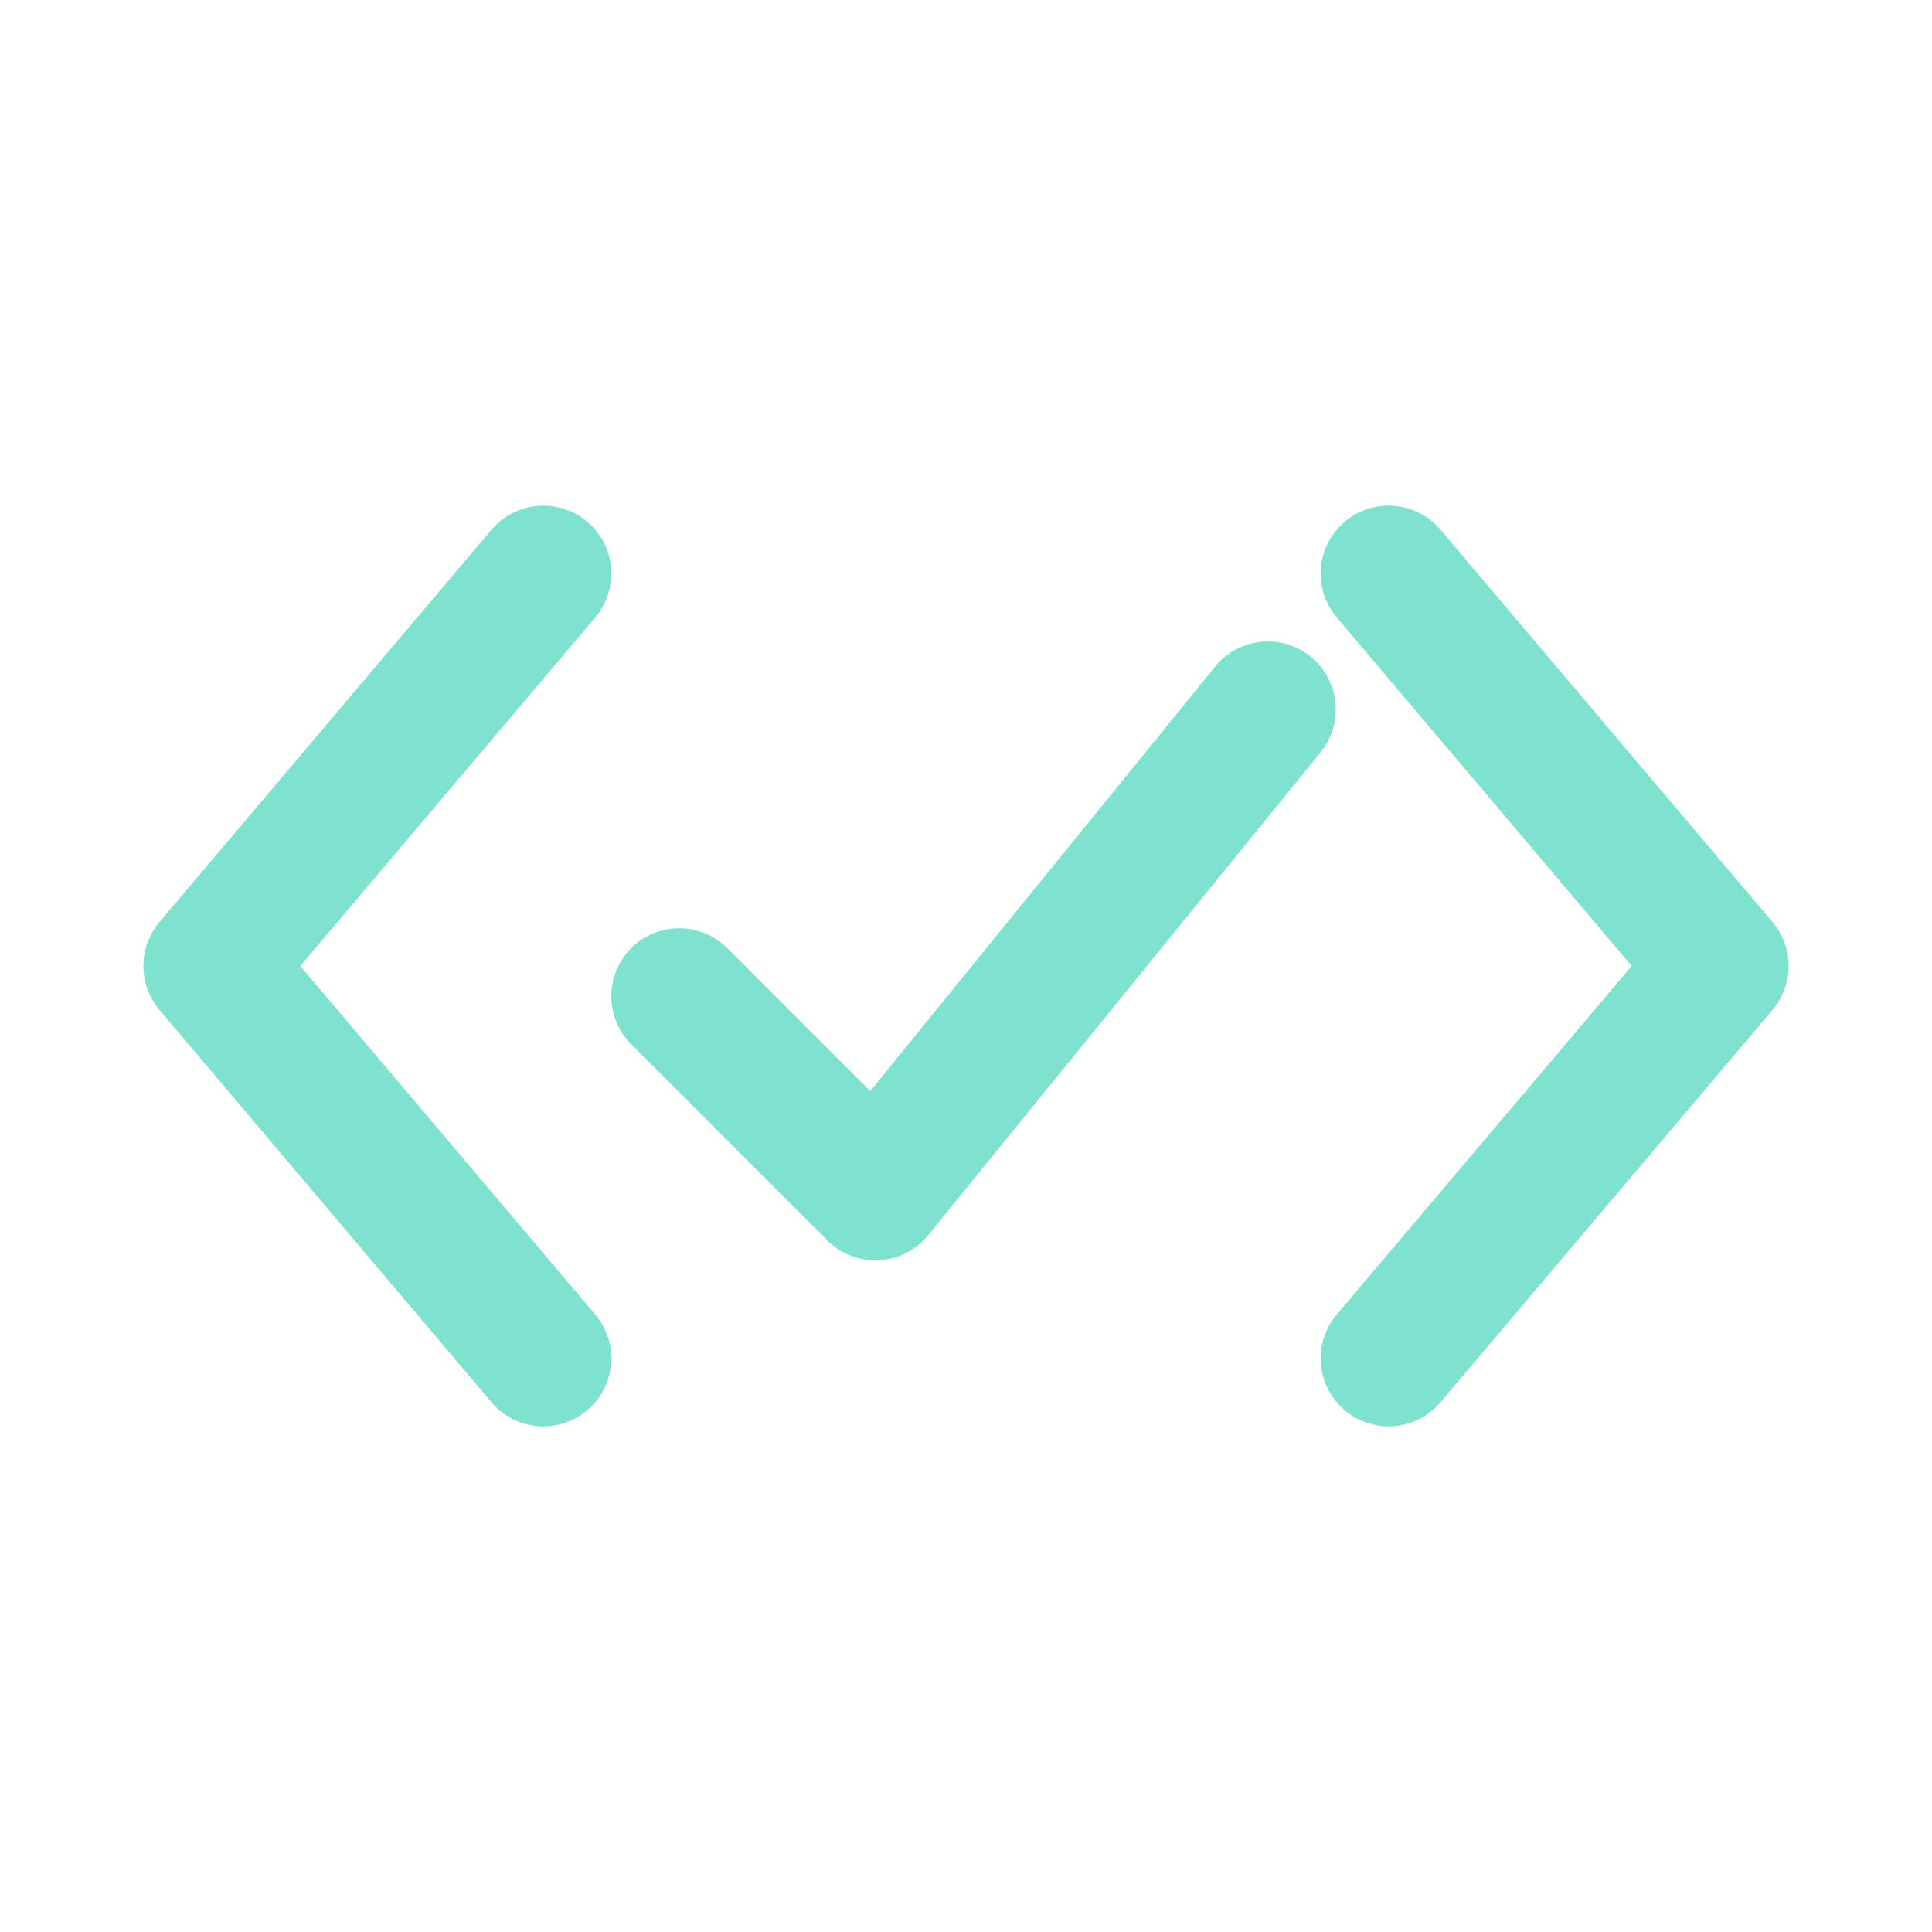
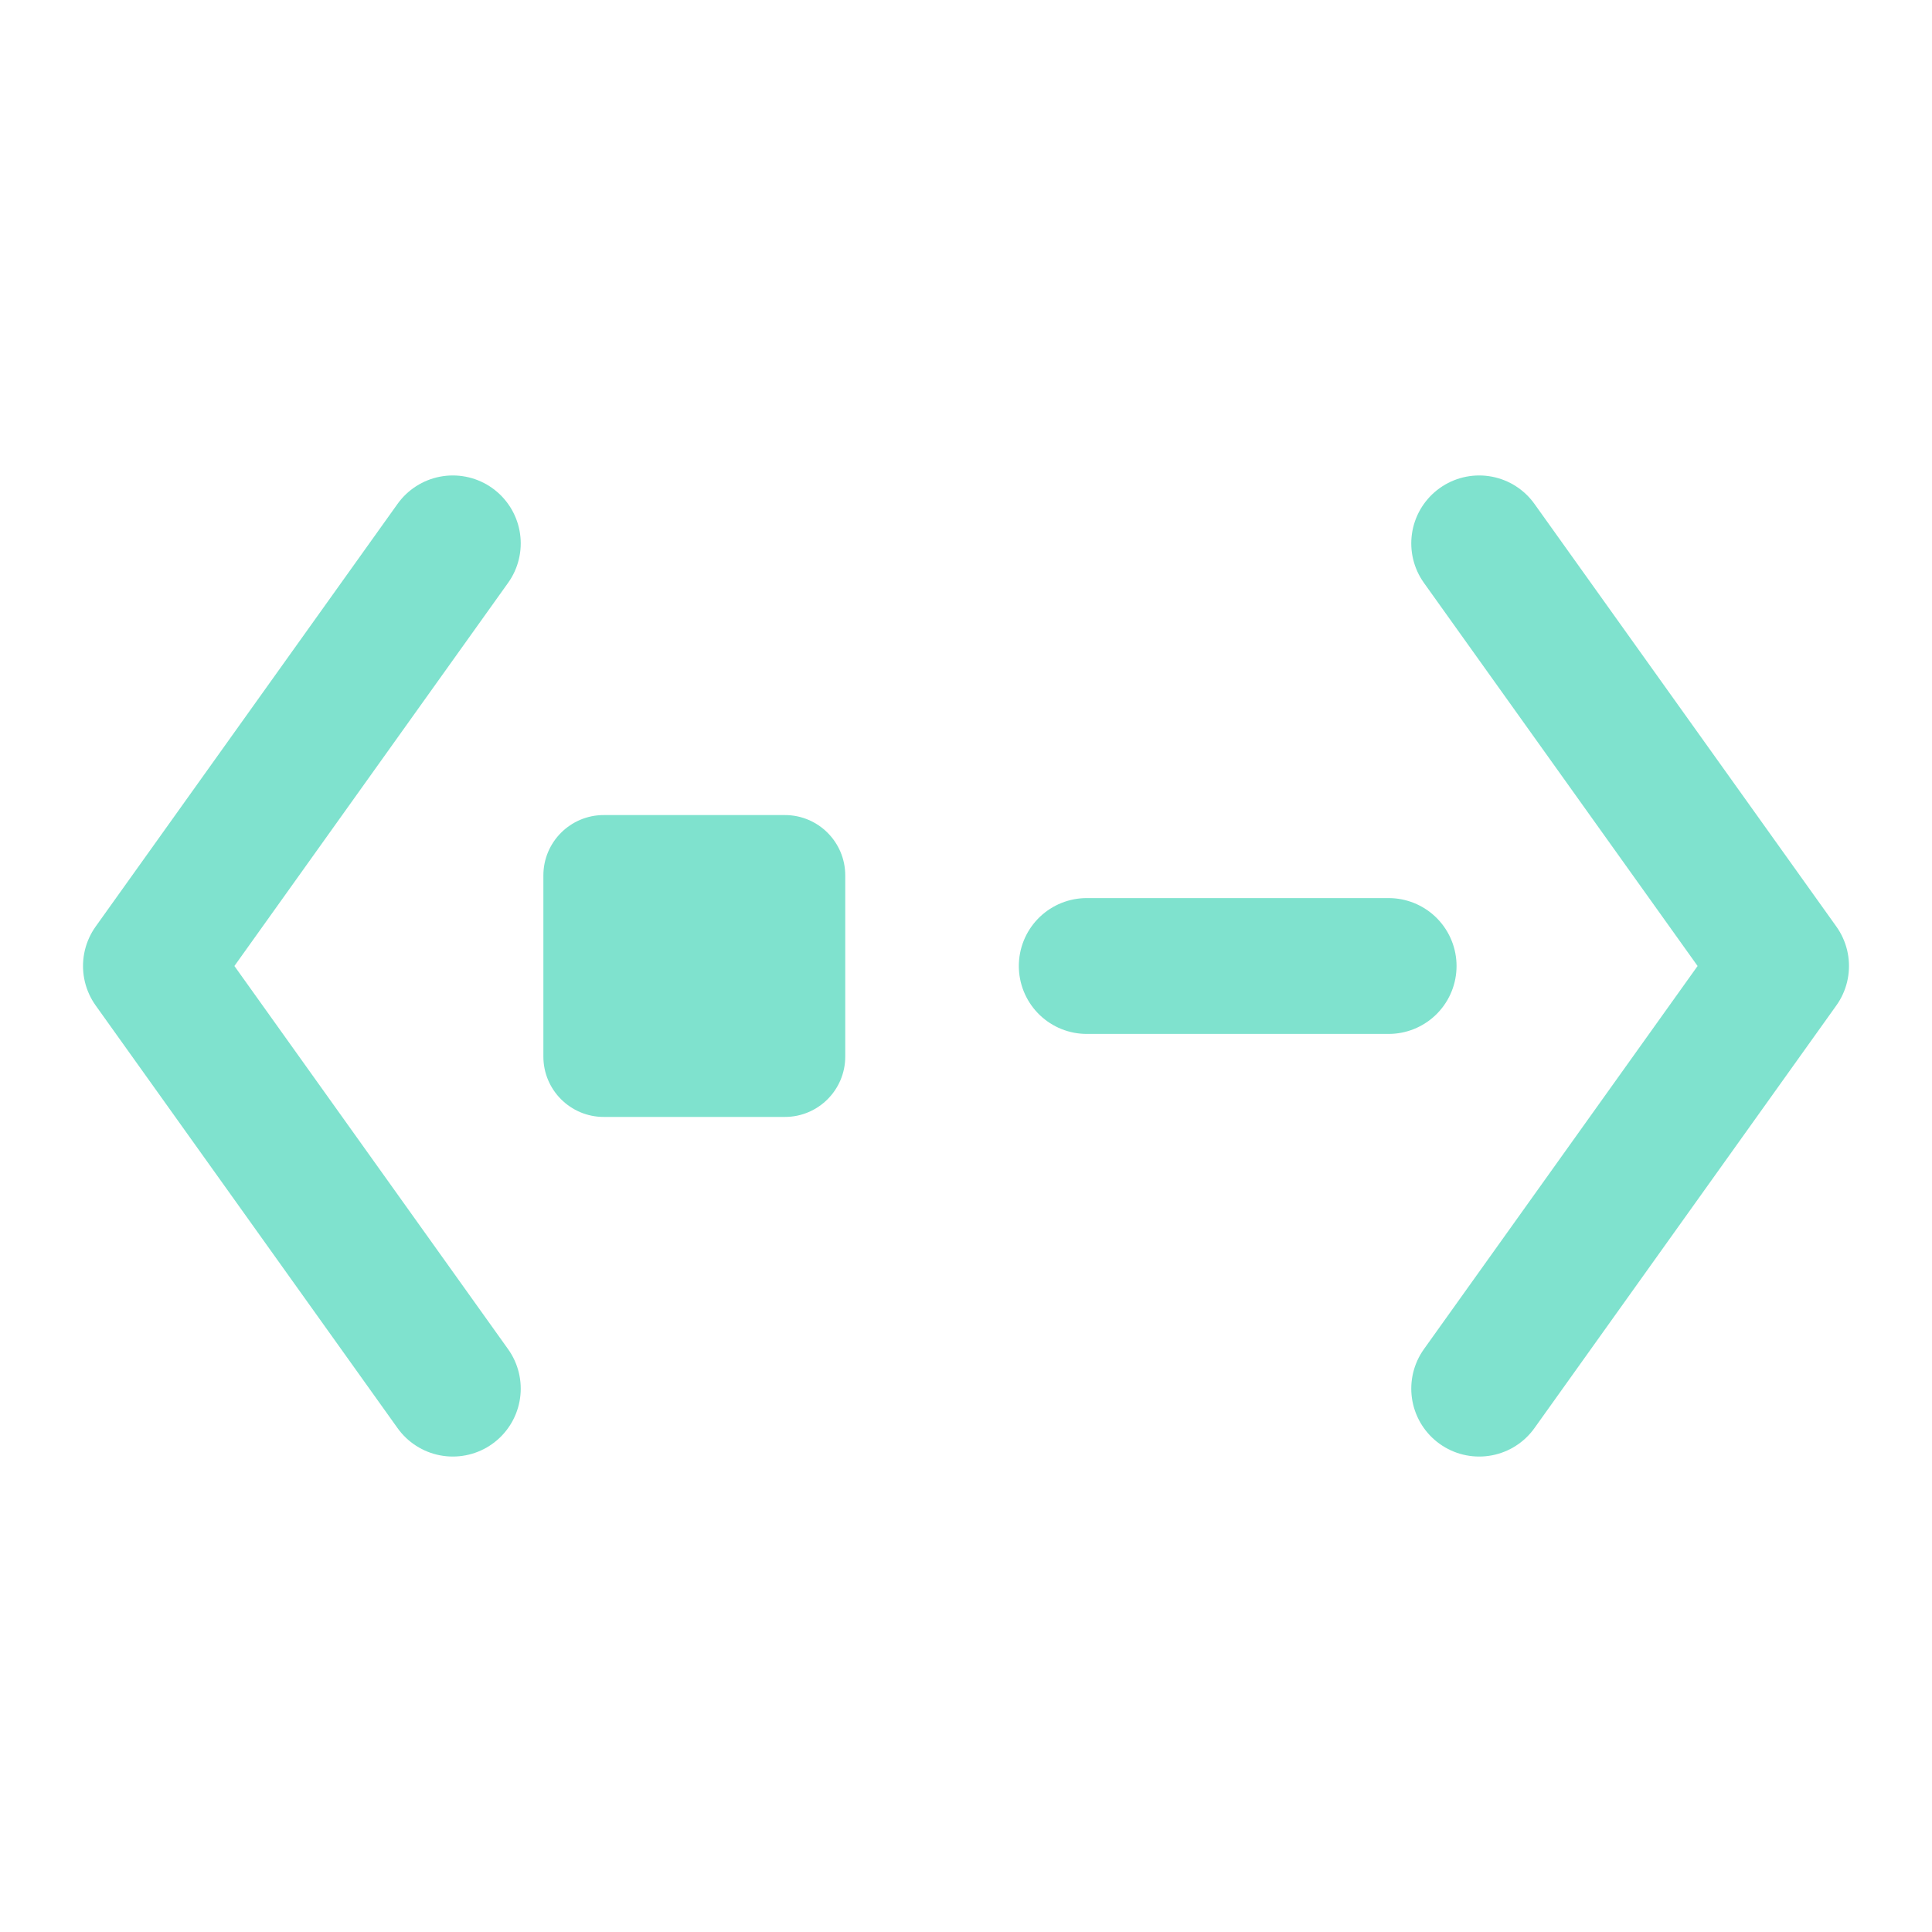
<svg xmlns="http://www.w3.org/2000/svg" width="128" height="128" viewBox="0 0 128 128" role="img" aria-labelledby="title">
-   <path d="M36 38 L14 64 L36 90 M92 38 L114 64 L92 90" fill="none" stroke="#7FE2CE" stroke-width="9" stroke-linecap="round" stroke-linejoin="round" />
-   <path d="M45 66 L58 79 L84 47" fill="none" stroke="#7FE2CE" stroke-width="9" stroke-linecap="round" stroke-linejoin="round" />
+   <path d="M30 36 L10 64 L30 92 M98 36 L118 64 L98 92" fill="none" stroke="#7FE2CE" stroke-width="9" stroke-linecap="round" stroke-linejoin="round" />
+   <rect x="36" y="54" width="20" height="20" rx="4" fill="#7FE2CE" />
+   <path d="M72 64 H92" fill="none" stroke="#7FE2CE" stroke-width="9" stroke-linecap="round" />
</svg>
